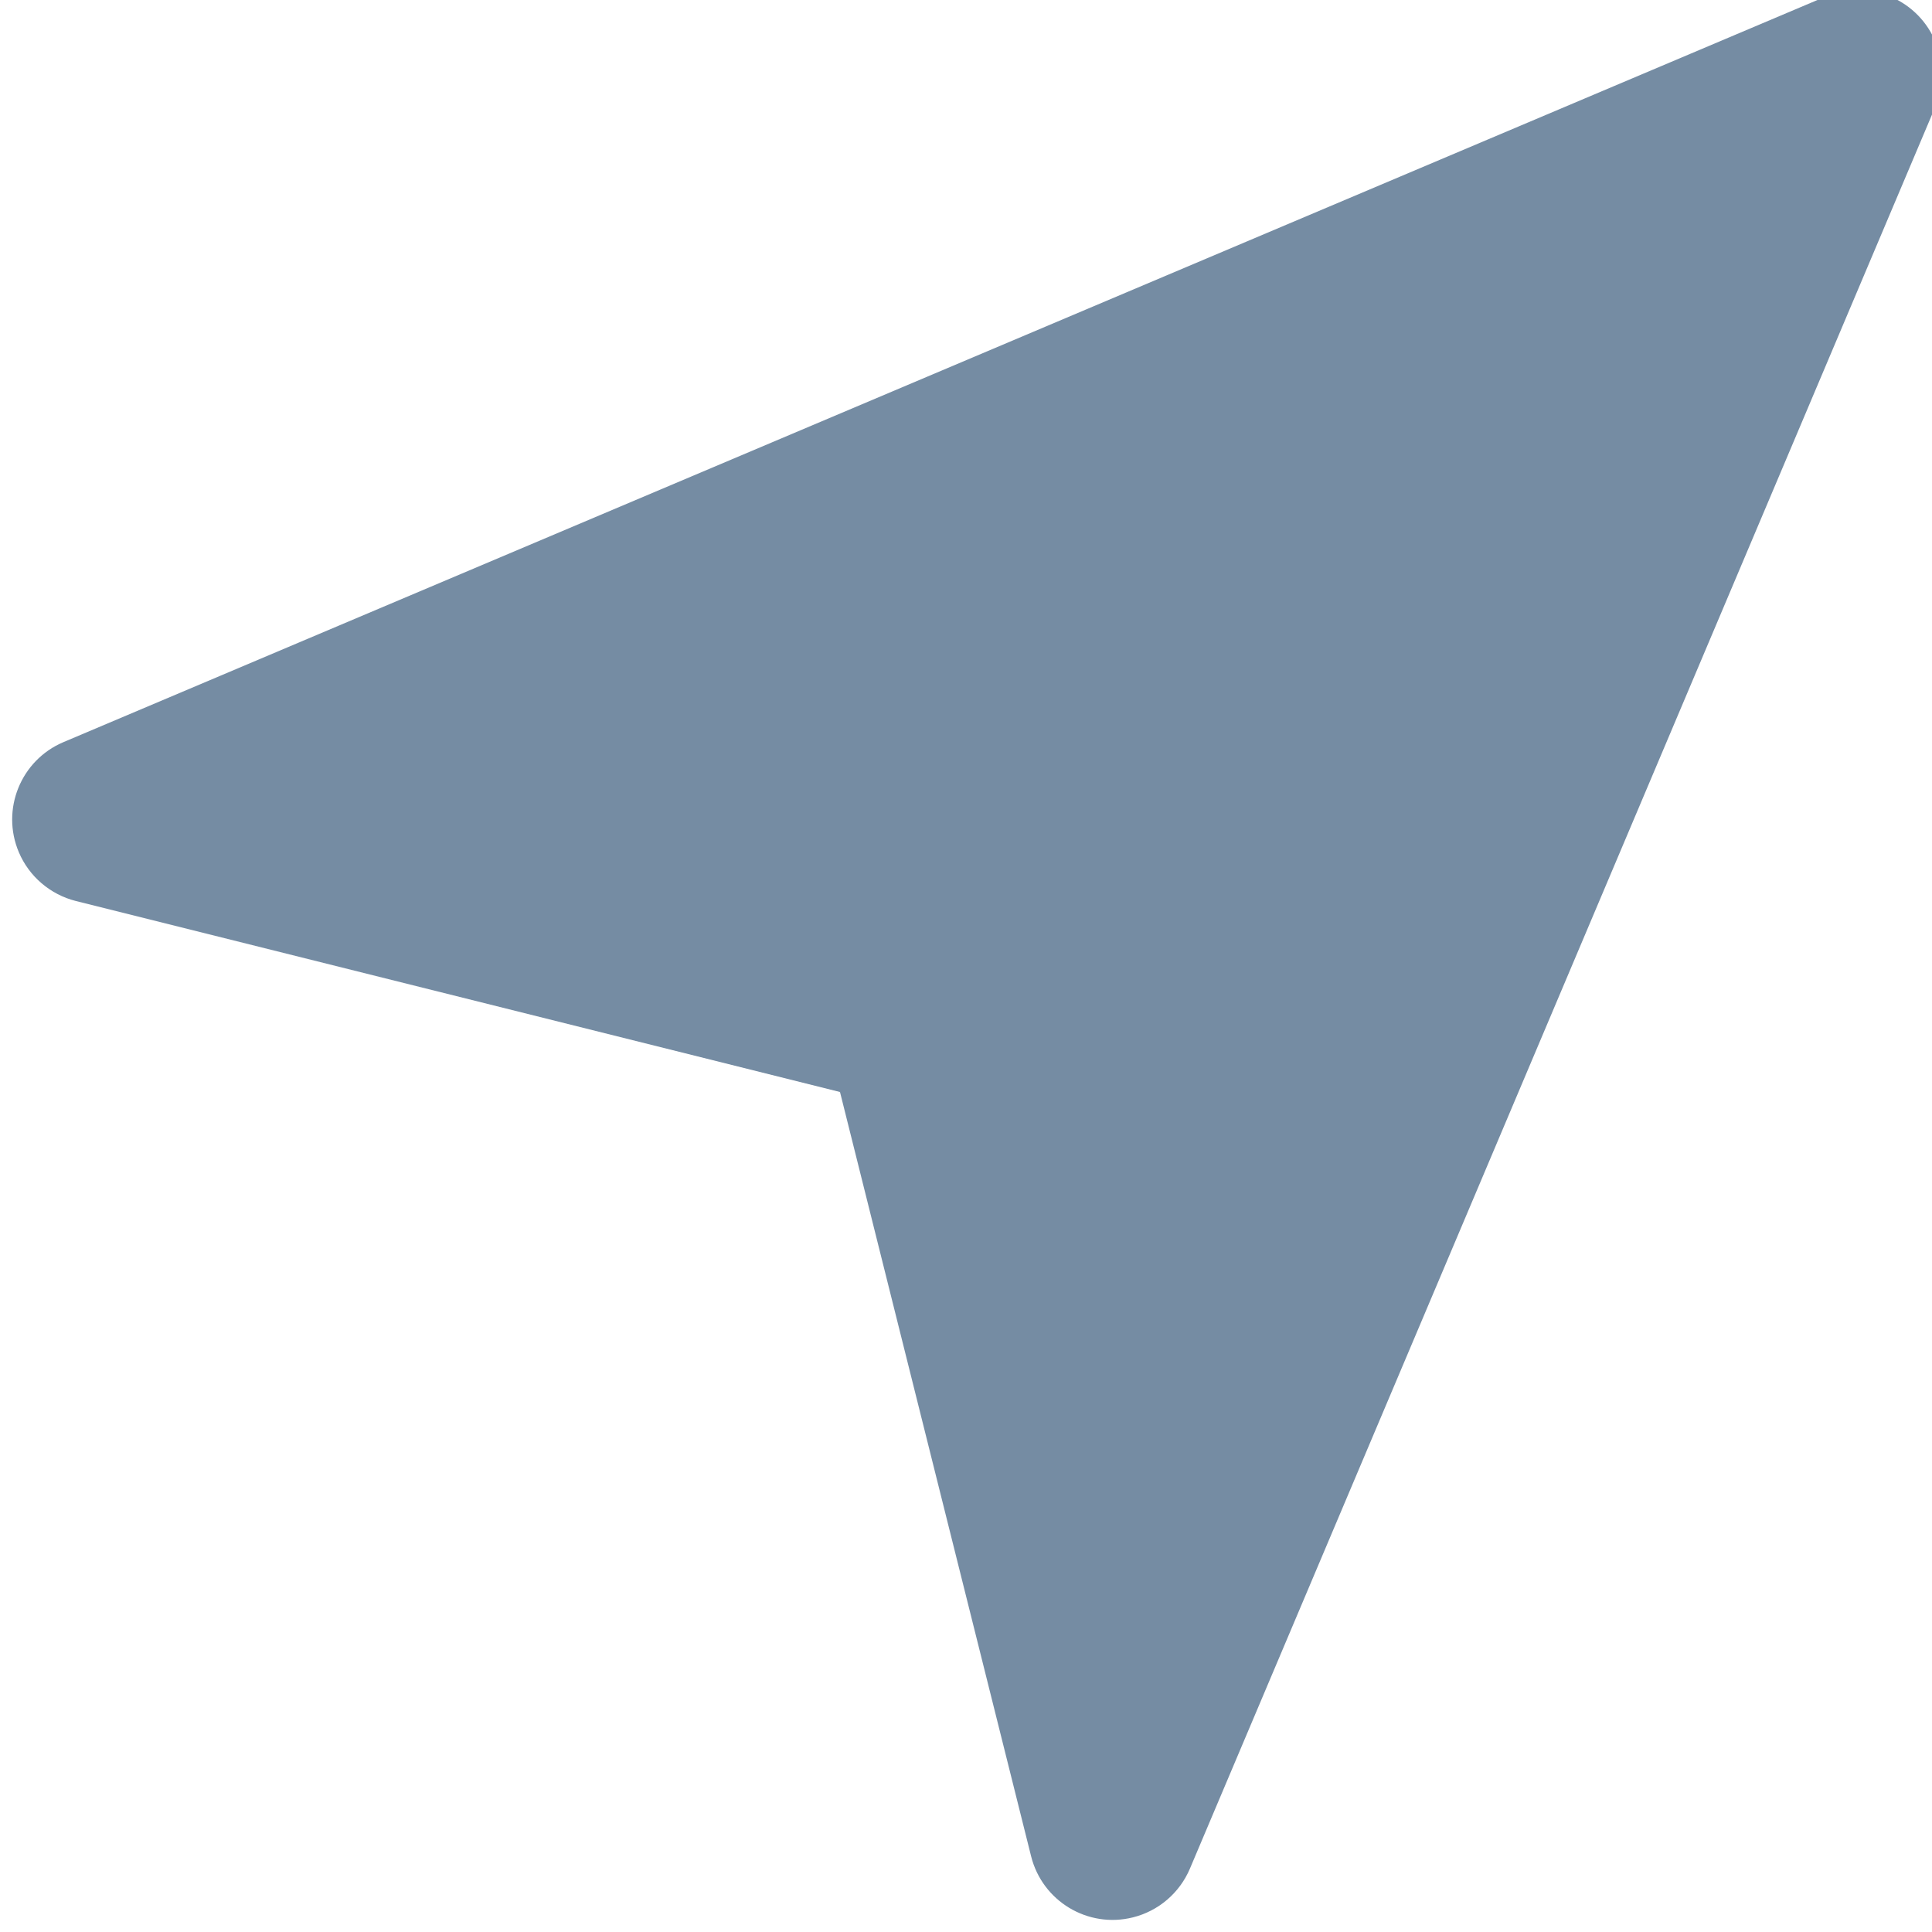
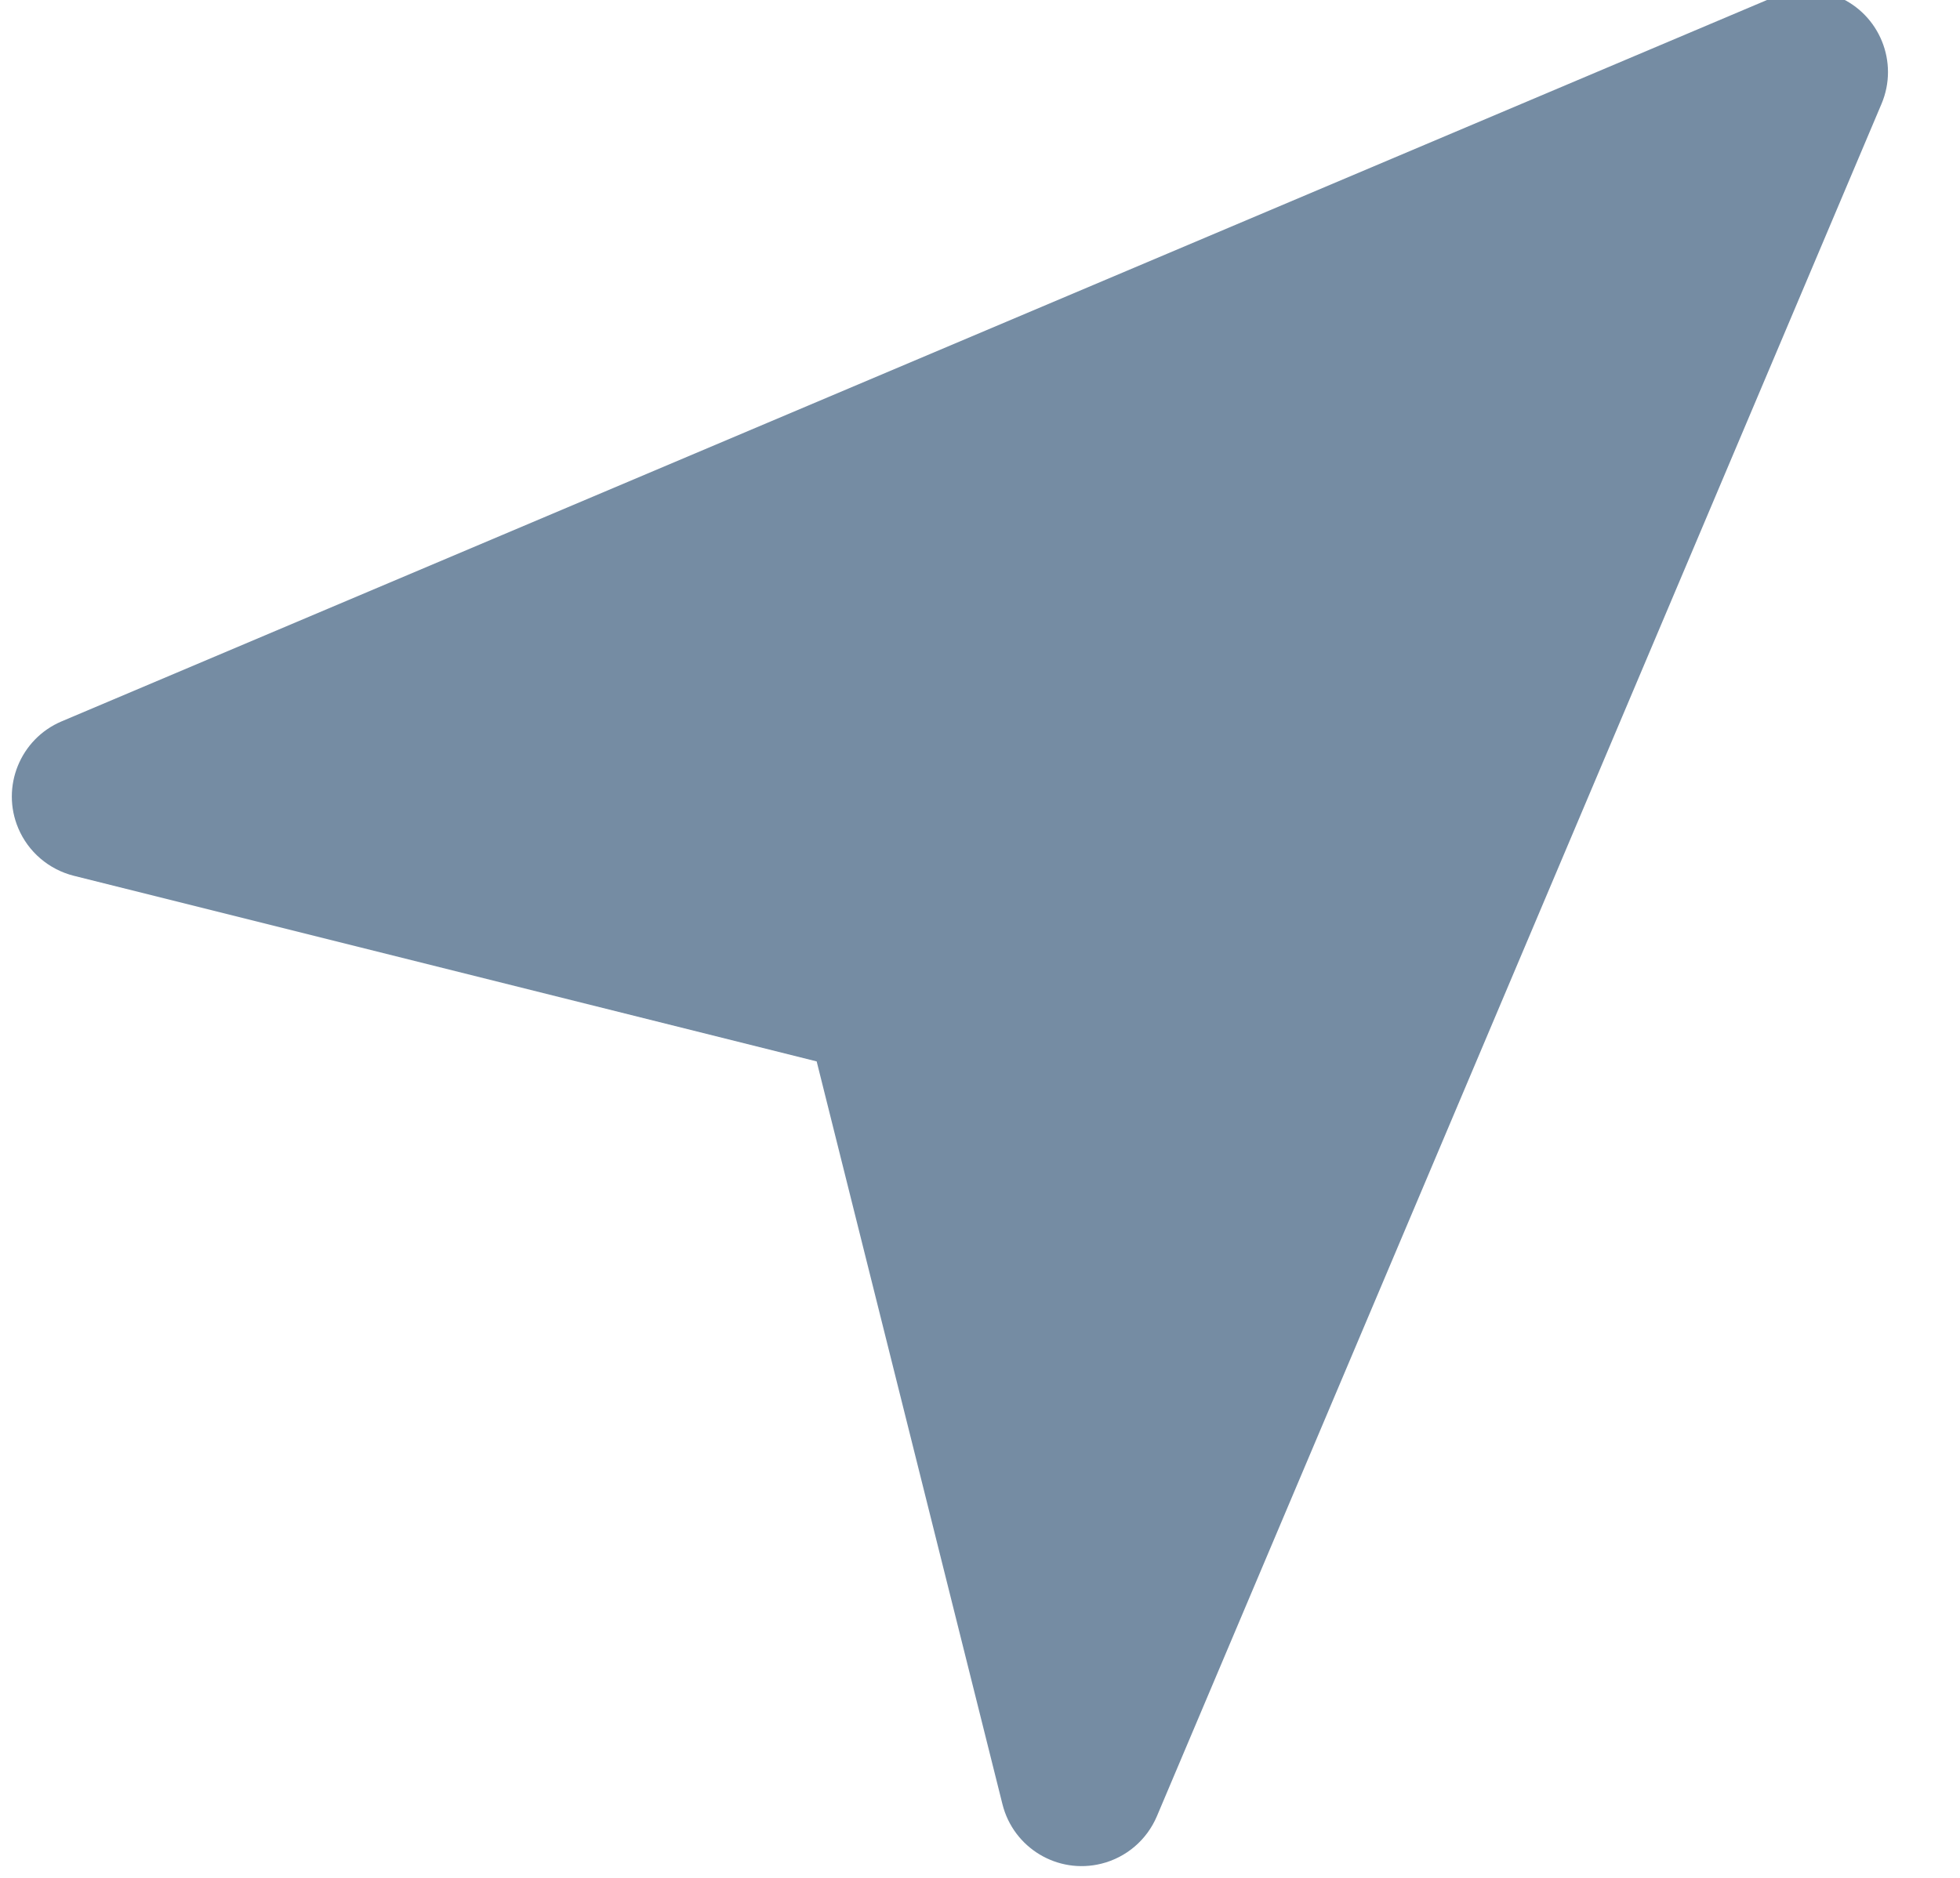
- <svg xmlns="http://www.w3.org/2000/svg" id="meteor-icon-kit__solid-location-arrow" viewBox="0 0 23 23" fill="none">
+ <svg xmlns="http://www.w3.org/2000/svg" id="meteor-icon-kit__solid-location-arrow" viewBox="0 0 24 23" fill="none">
  <path fill-rule="evenodd" clip-rule="evenodd" d="M0.755 8.835L21.729 -0.039C21.977 -0.144 22.259 -0.144 22.508 -0.039C23.016 0.176 23.254 0.763 23.039 1.272L14.166 22.245C14.043 22.535 13.792 22.75 13.487 22.826C12.951 22.96 12.409 22.634 12.275 22.098L10 13L0.902 10.726C0.598 10.649 0.346 10.434 0.224 10.145C0.009 9.637 0.247 9.05 0.755 8.835z" fill="#758CA3" />
</svg>
